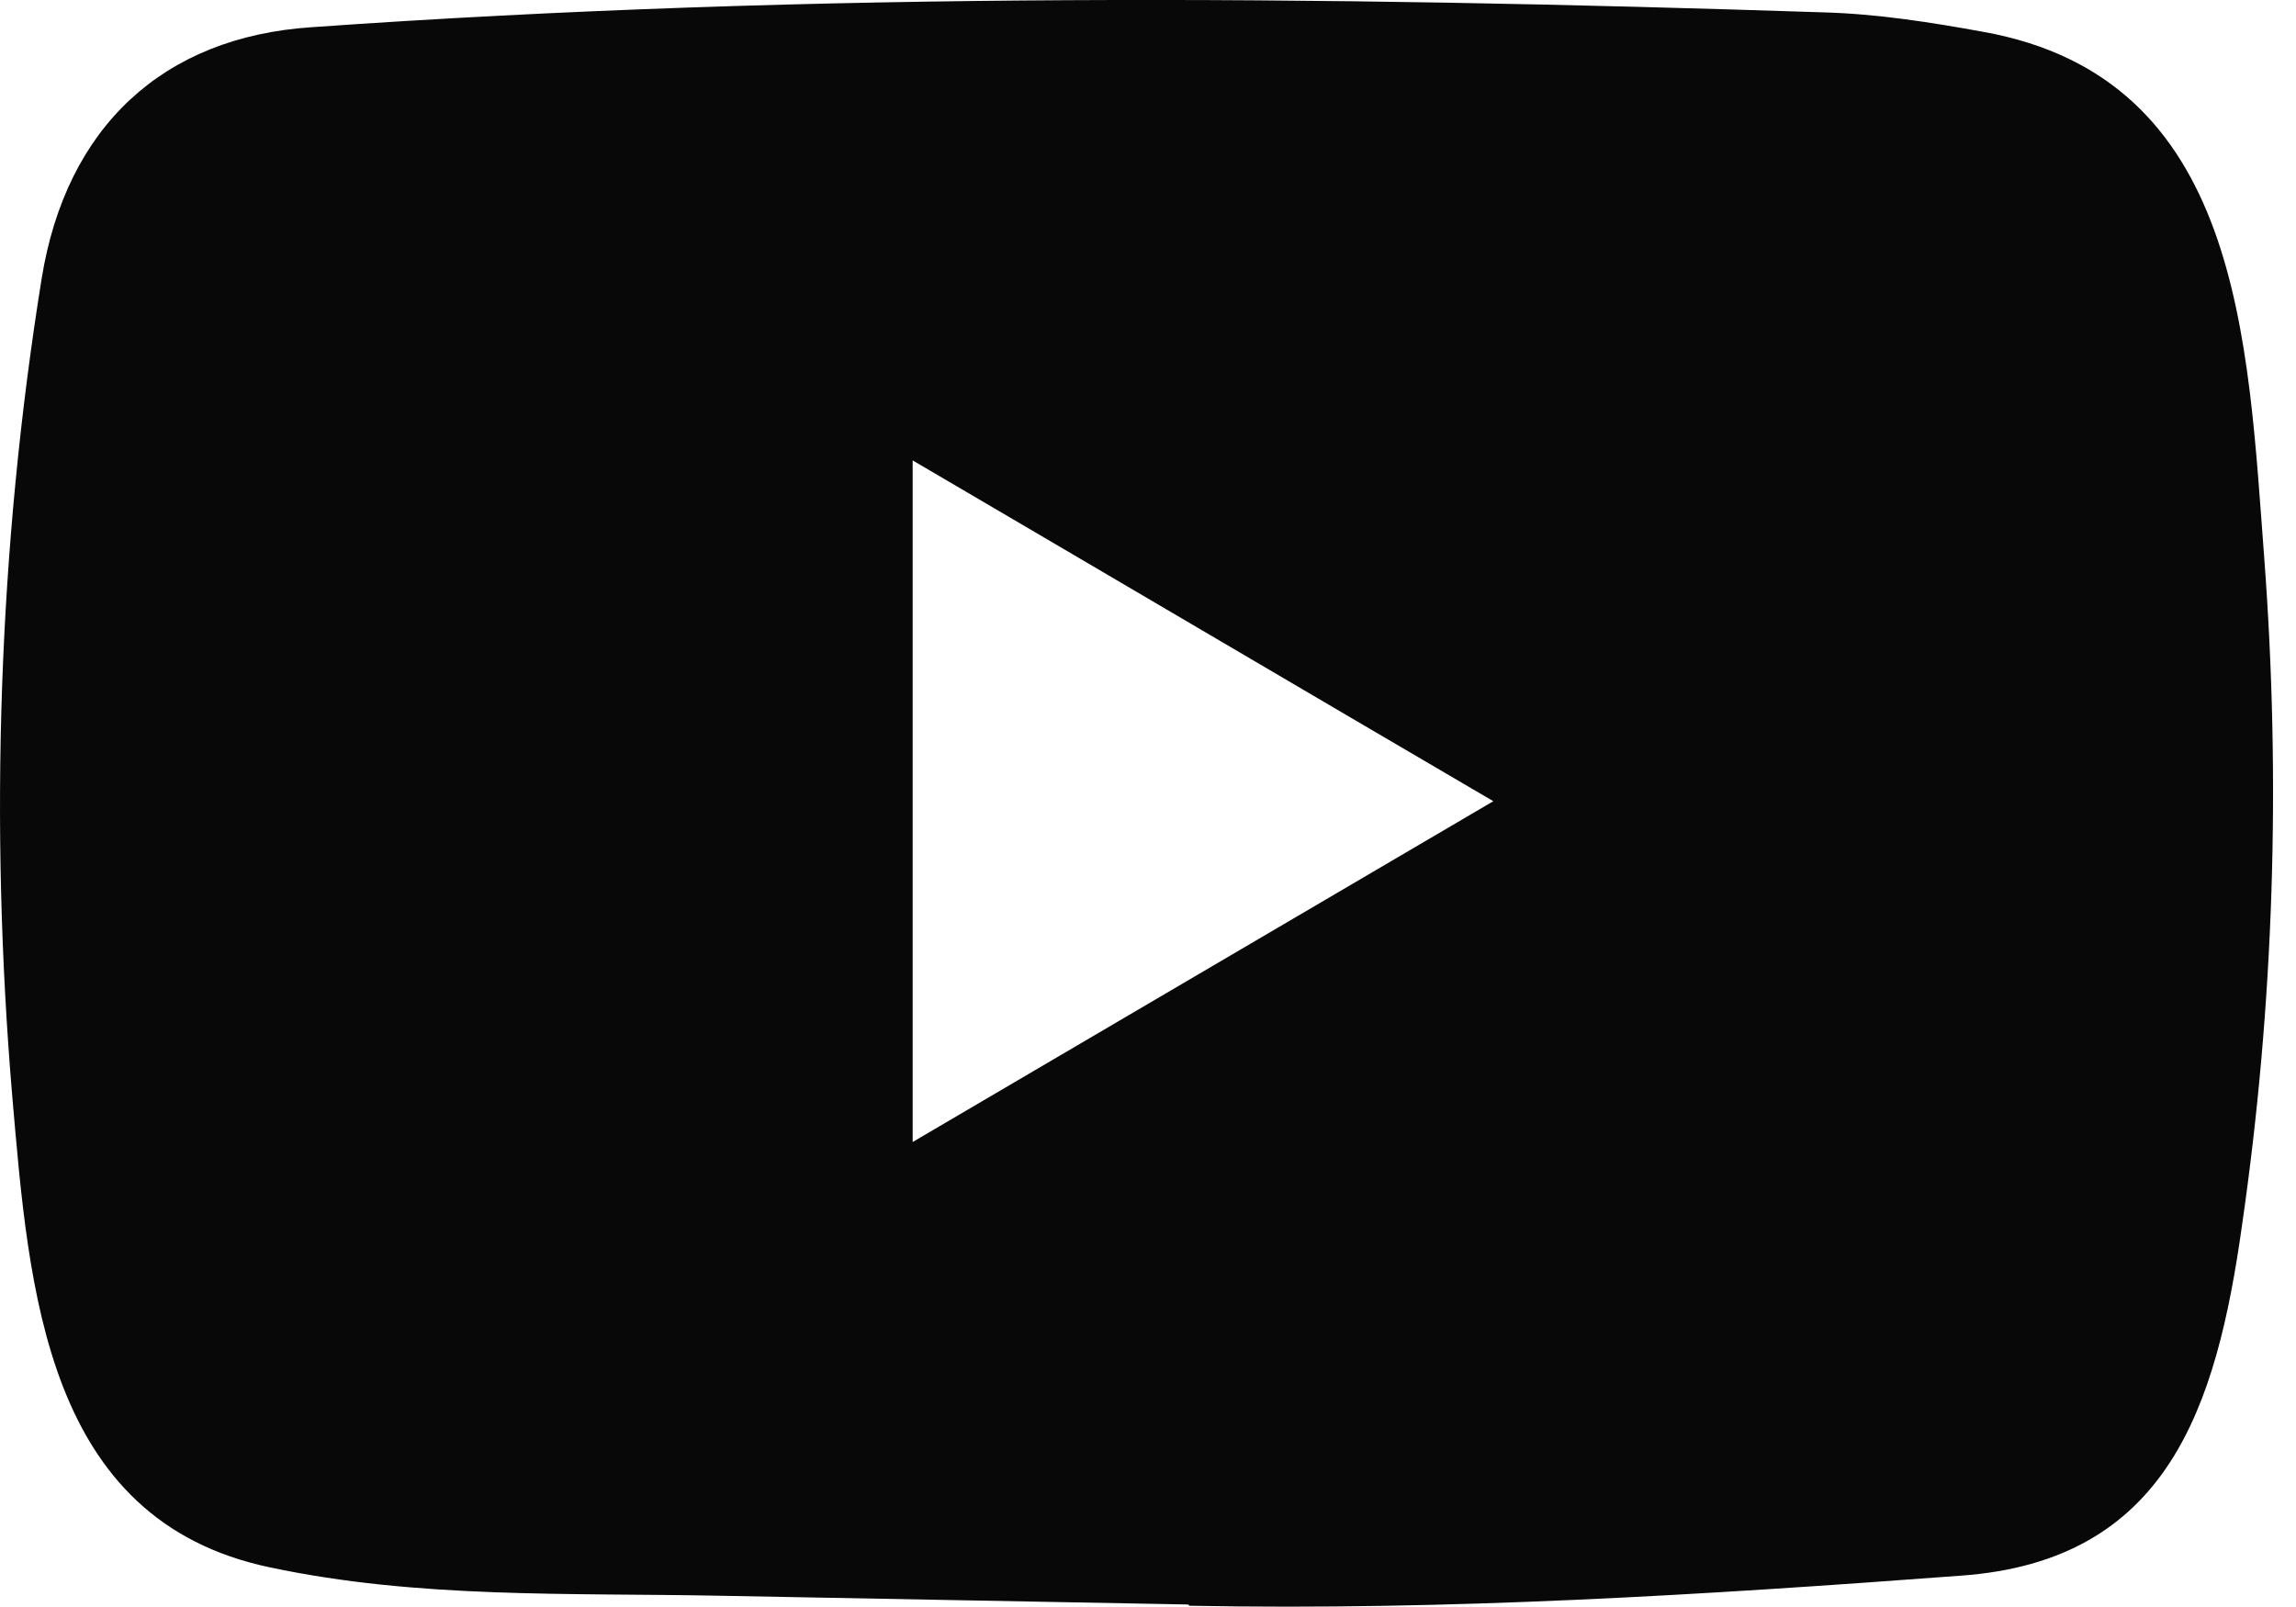
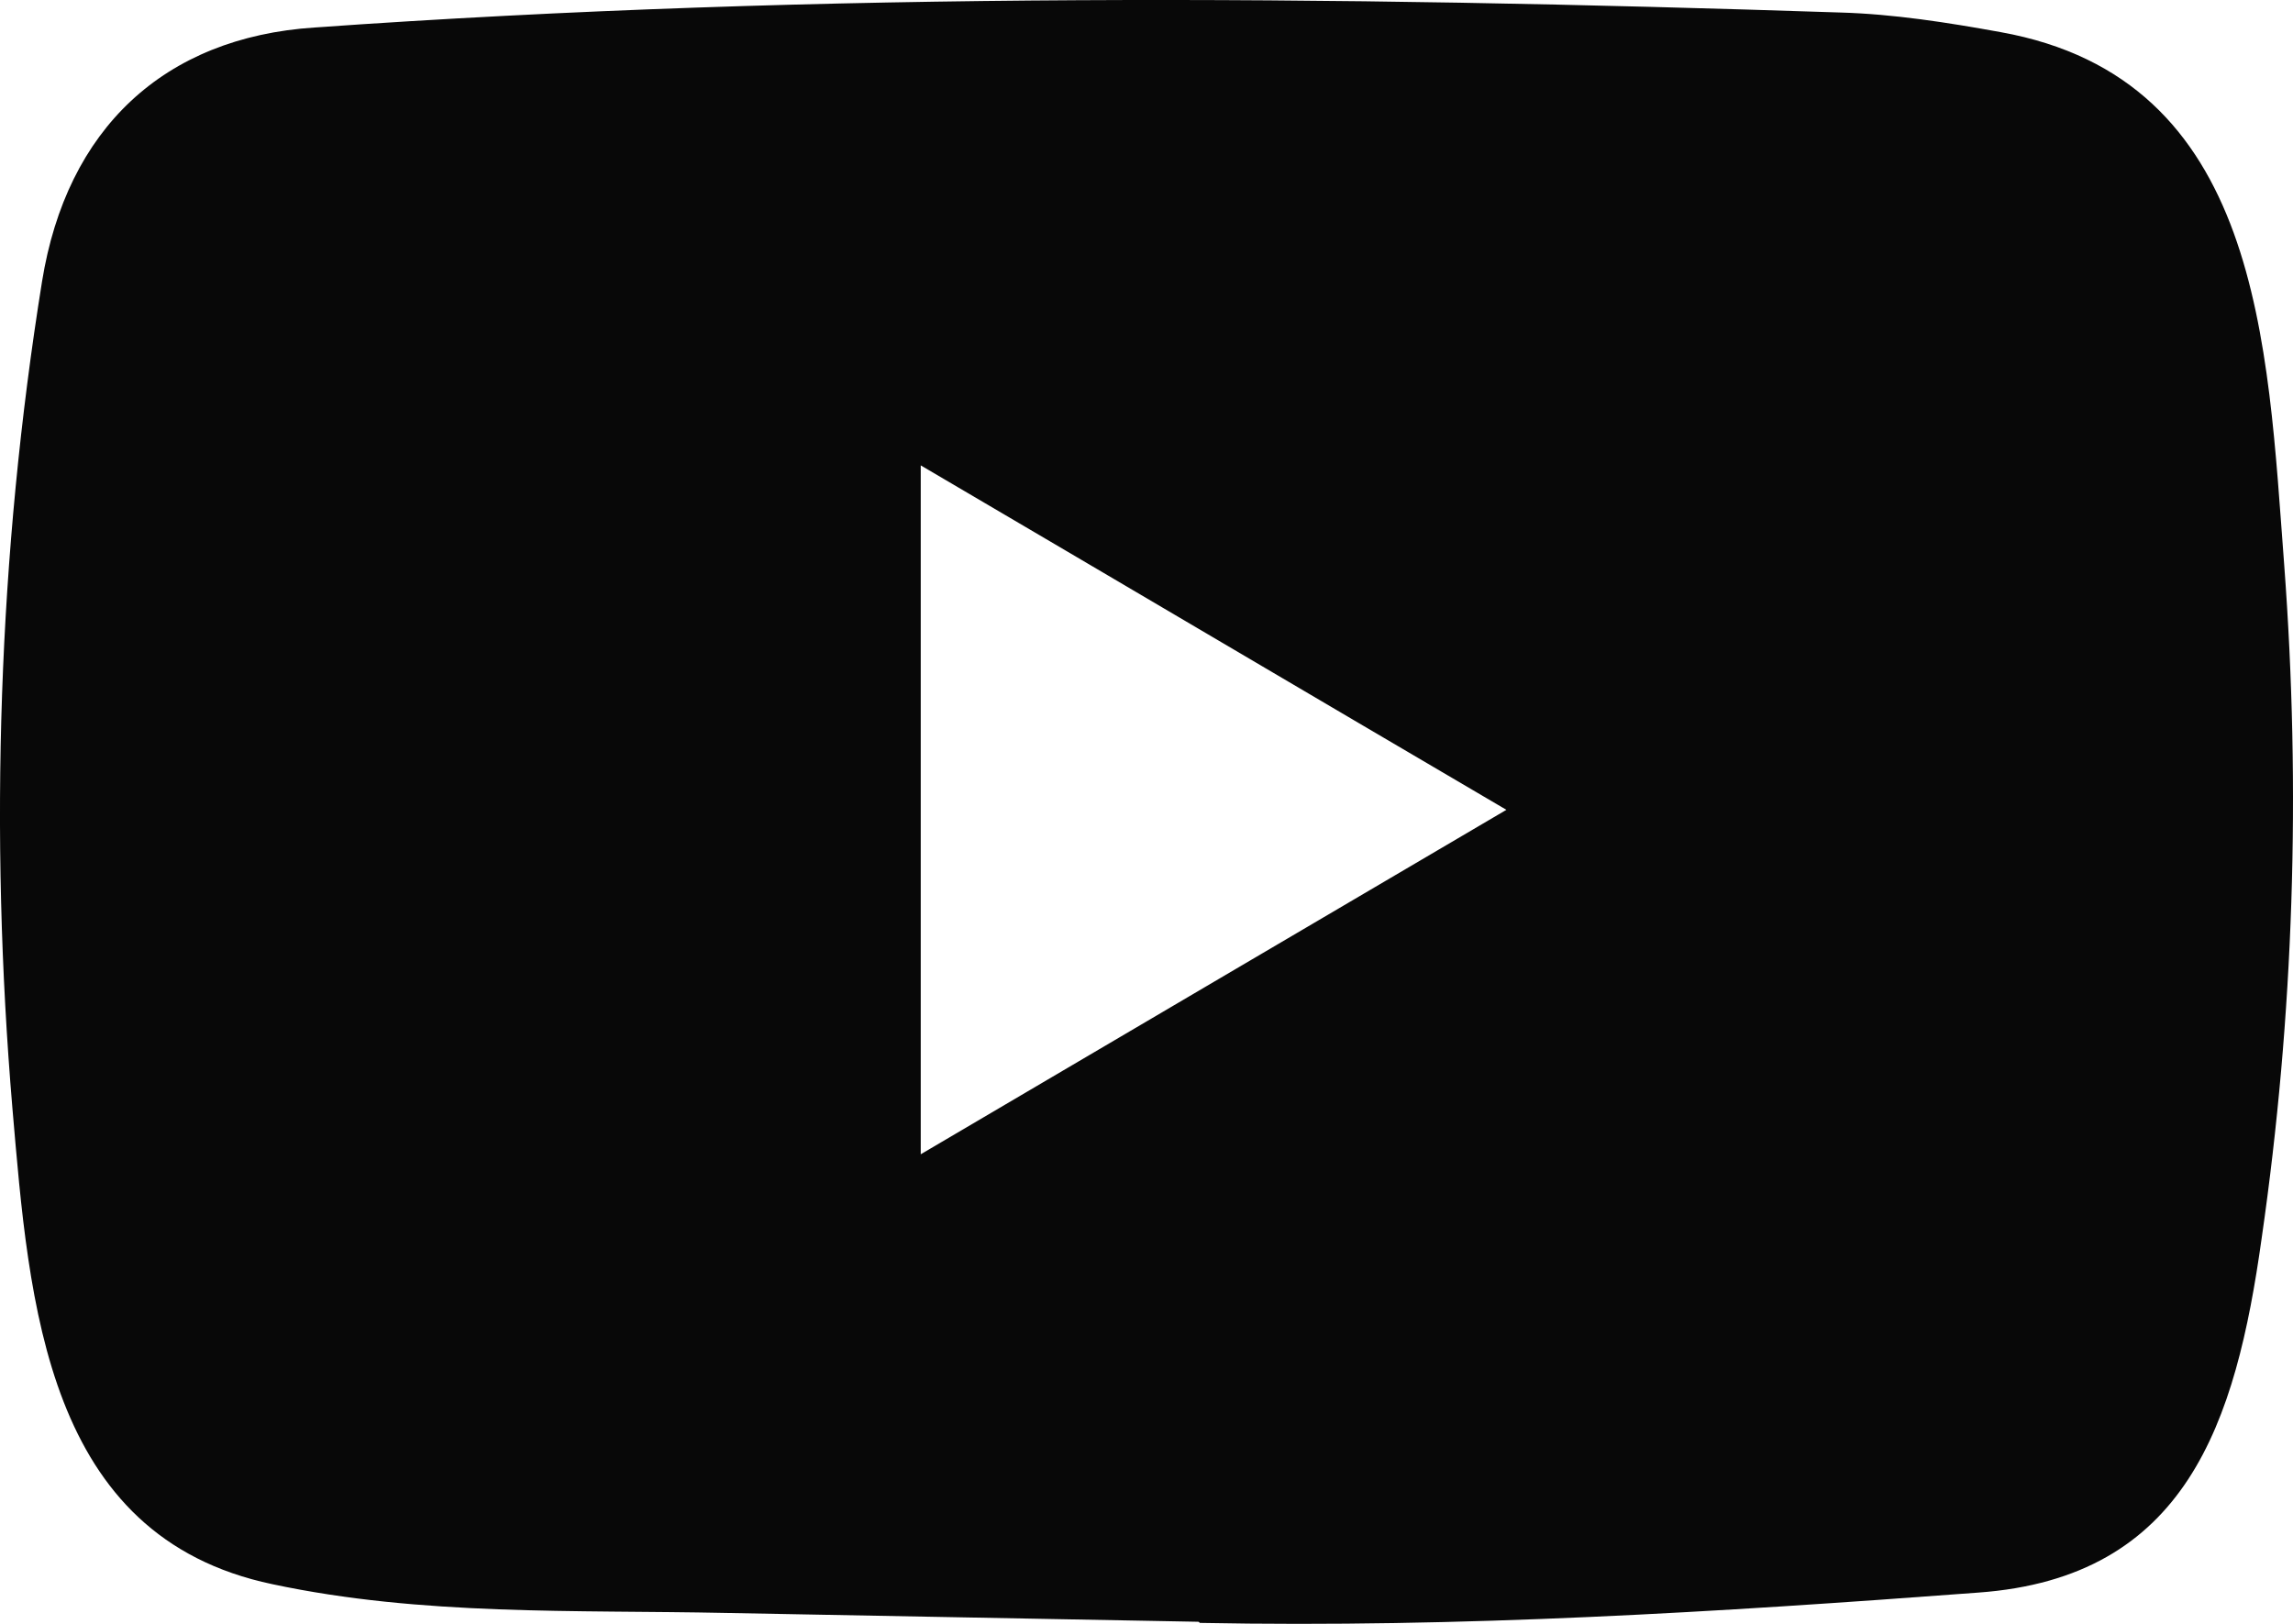
- <svg xmlns="http://www.w3.org/2000/svg" width="20" height="14" viewBox="0 0 20 14" fill="none">
-   <path d="M10.339 13.978L6.276 13.902C4.961 13.876 3.643 13.929 2.353 13.655C0.392 13.245 0.253 11.237 0.107 9.553C-0.093 7.185 -0.015 4.774 0.363 2.426C0.576 1.109 1.416 0.322 2.715 0.237C7.101 -0.074 11.515 -0.037 15.891 0.108C16.353 0.121 16.818 0.194 17.274 0.277C19.523 0.679 19.578 2.955 19.724 4.87C19.869 6.806 19.808 8.751 19.53 10.673C19.307 12.264 18.88 13.599 17.08 13.727C14.824 13.896 12.62 14.032 10.358 13.989C10.358 13.978 10.345 13.978 10.339 13.978ZM7.95 9.949C9.65 8.952 11.318 7.971 13.008 6.98C11.305 5.983 9.641 5.002 7.95 4.011V9.949Z" fill="#080808" />
+ <svg xmlns="http://www.w3.org/2000/svg" width="24" height="17" viewBox="0 0 24 17" fill="none">
+   <path d="M12.532 16.978L7.608 16.886C6.014 16.853 4.415 16.918 2.852 16.585C0.475 16.087 0.306 13.649 0.13 11.603C-0.113 8.727 -0.019 5.799 0.44 2.947C0.698 1.347 1.716 0.392 3.291 0.288C8.607 -0.089 13.958 -0.045 19.261 0.131C19.822 0.147 20.386 0.236 20.938 0.336C23.664 0.825 23.731 3.589 23.908 5.915C24.084 8.266 24.009 10.629 23.672 12.963C23.402 14.896 22.885 16.517 20.703 16.673C17.969 16.878 15.297 17.043 12.555 16.99C12.555 16.978 12.54 16.978 12.532 16.978ZM9.637 12.084C11.697 10.873 13.719 9.681 15.767 8.478C13.703 7.267 11.686 6.075 9.637 4.872V12.084Z" fill="#080808" />
</svg>
